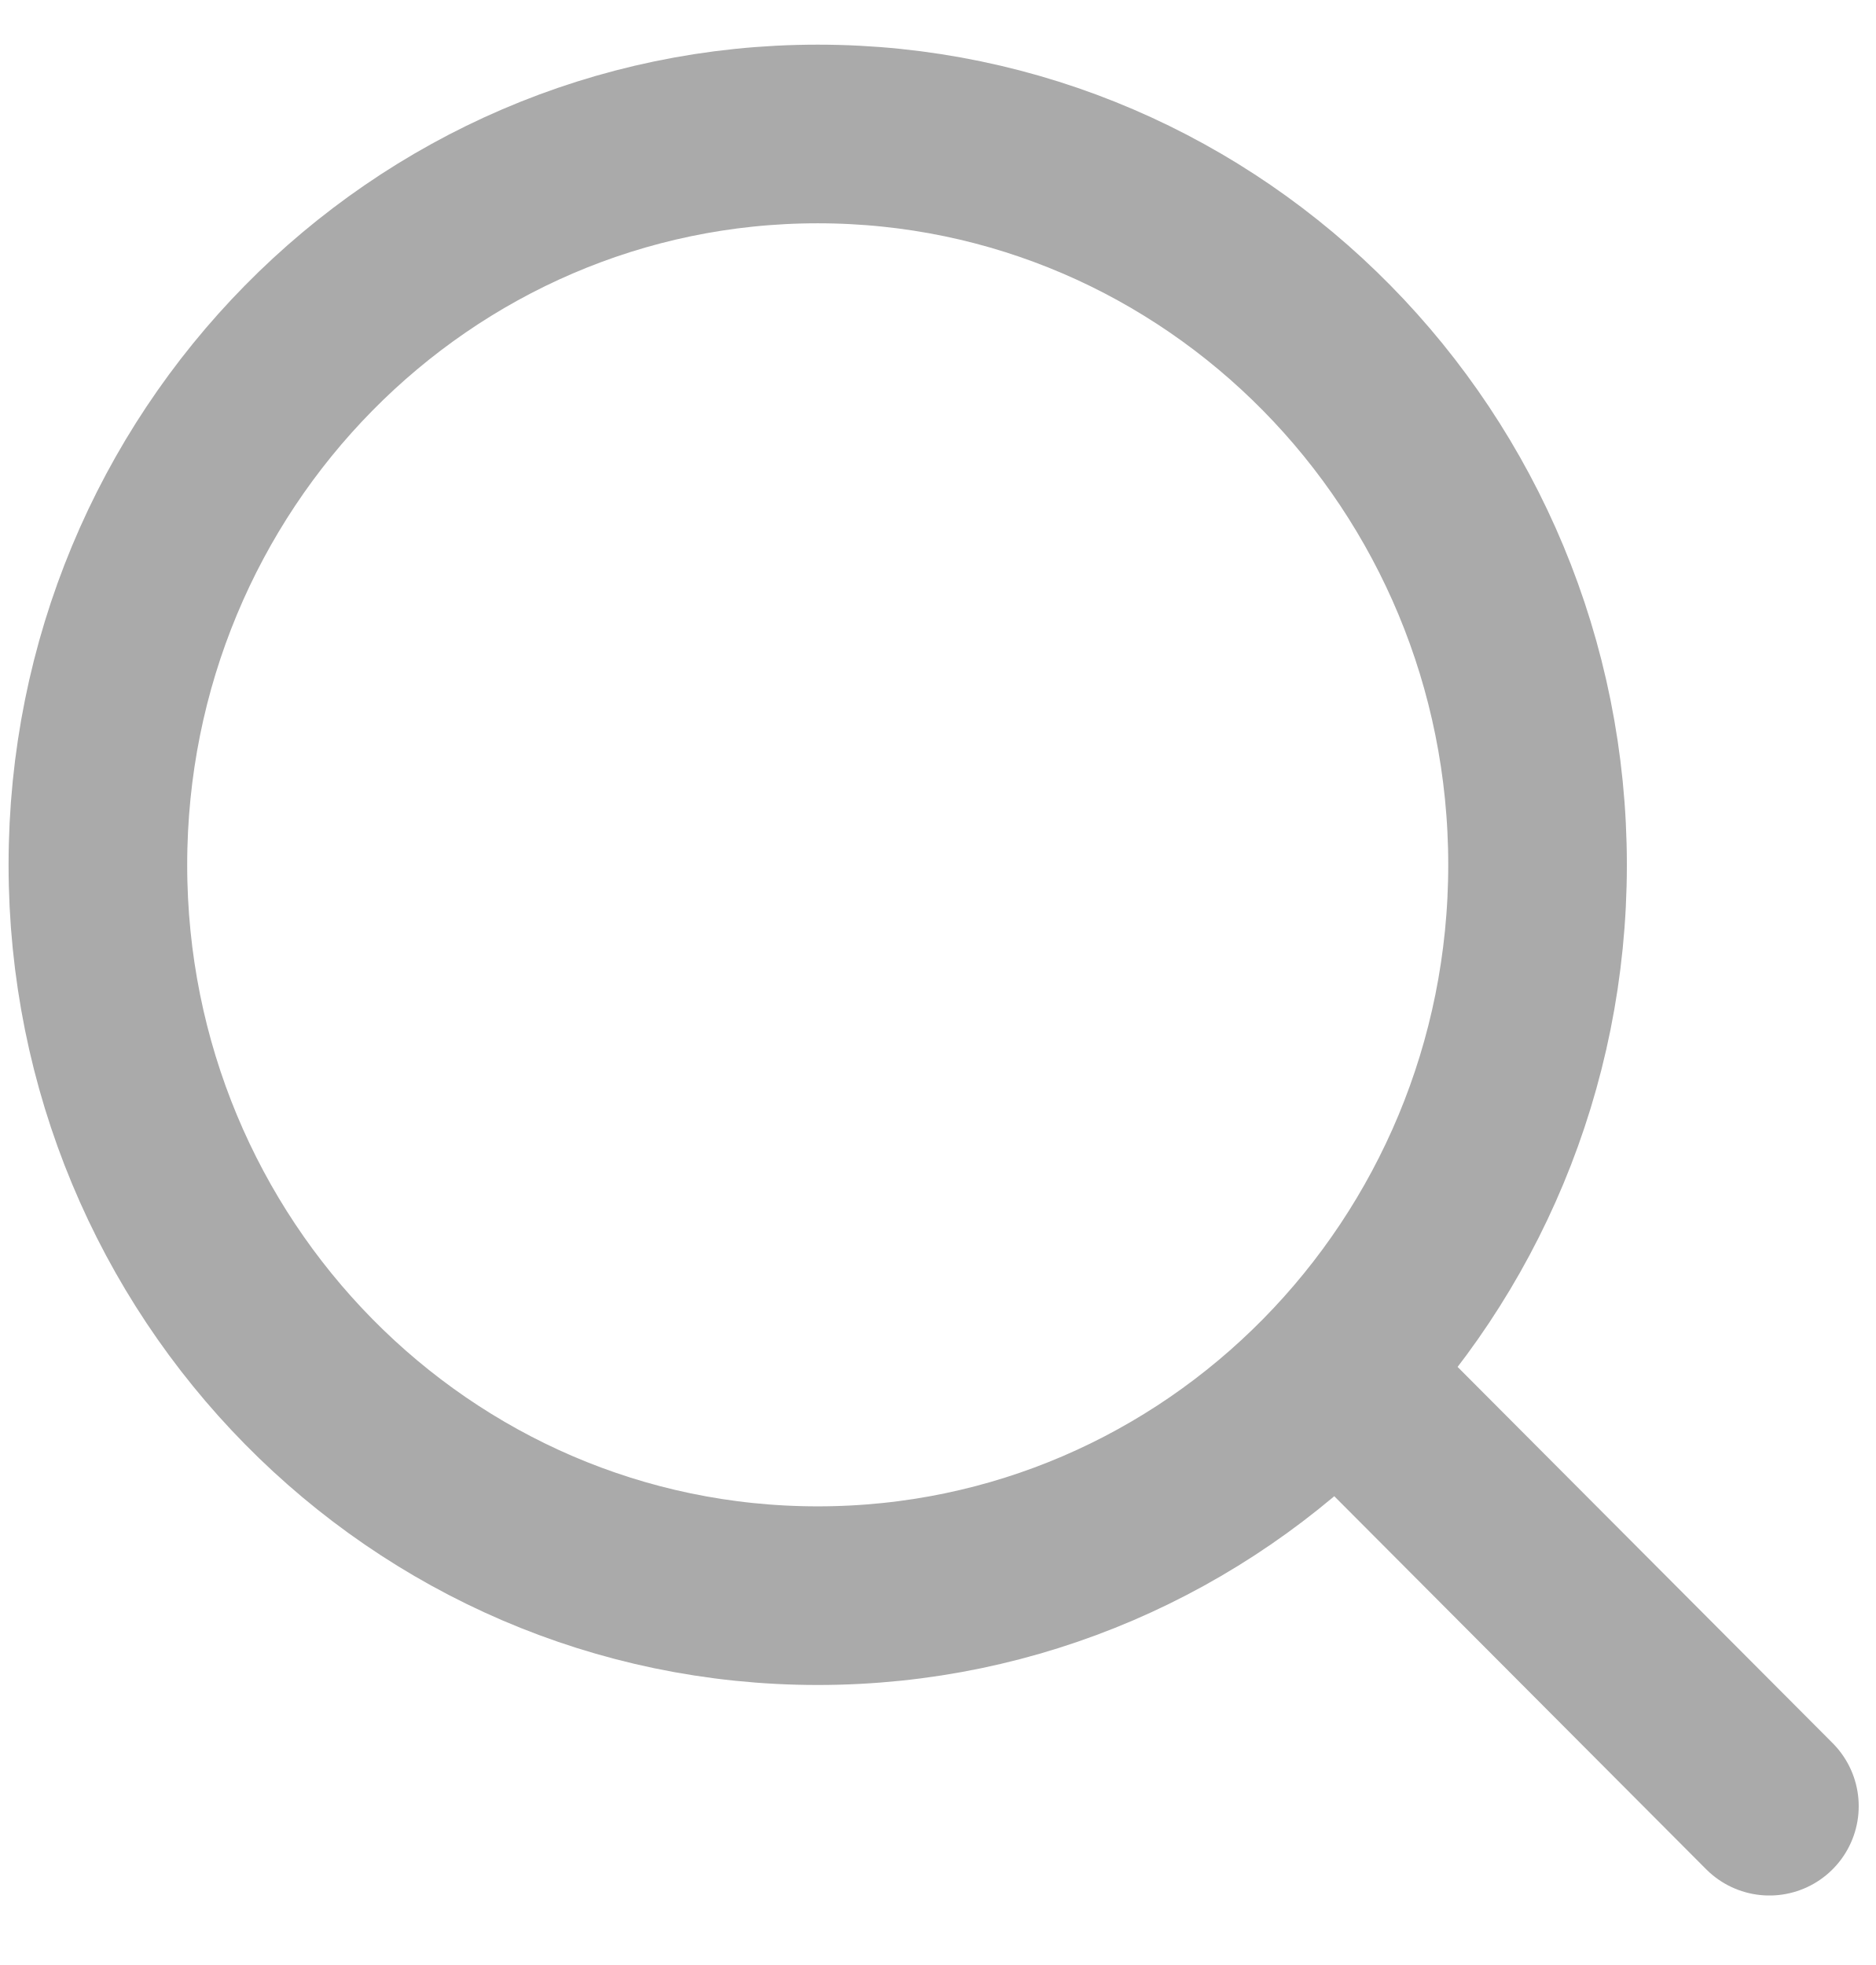
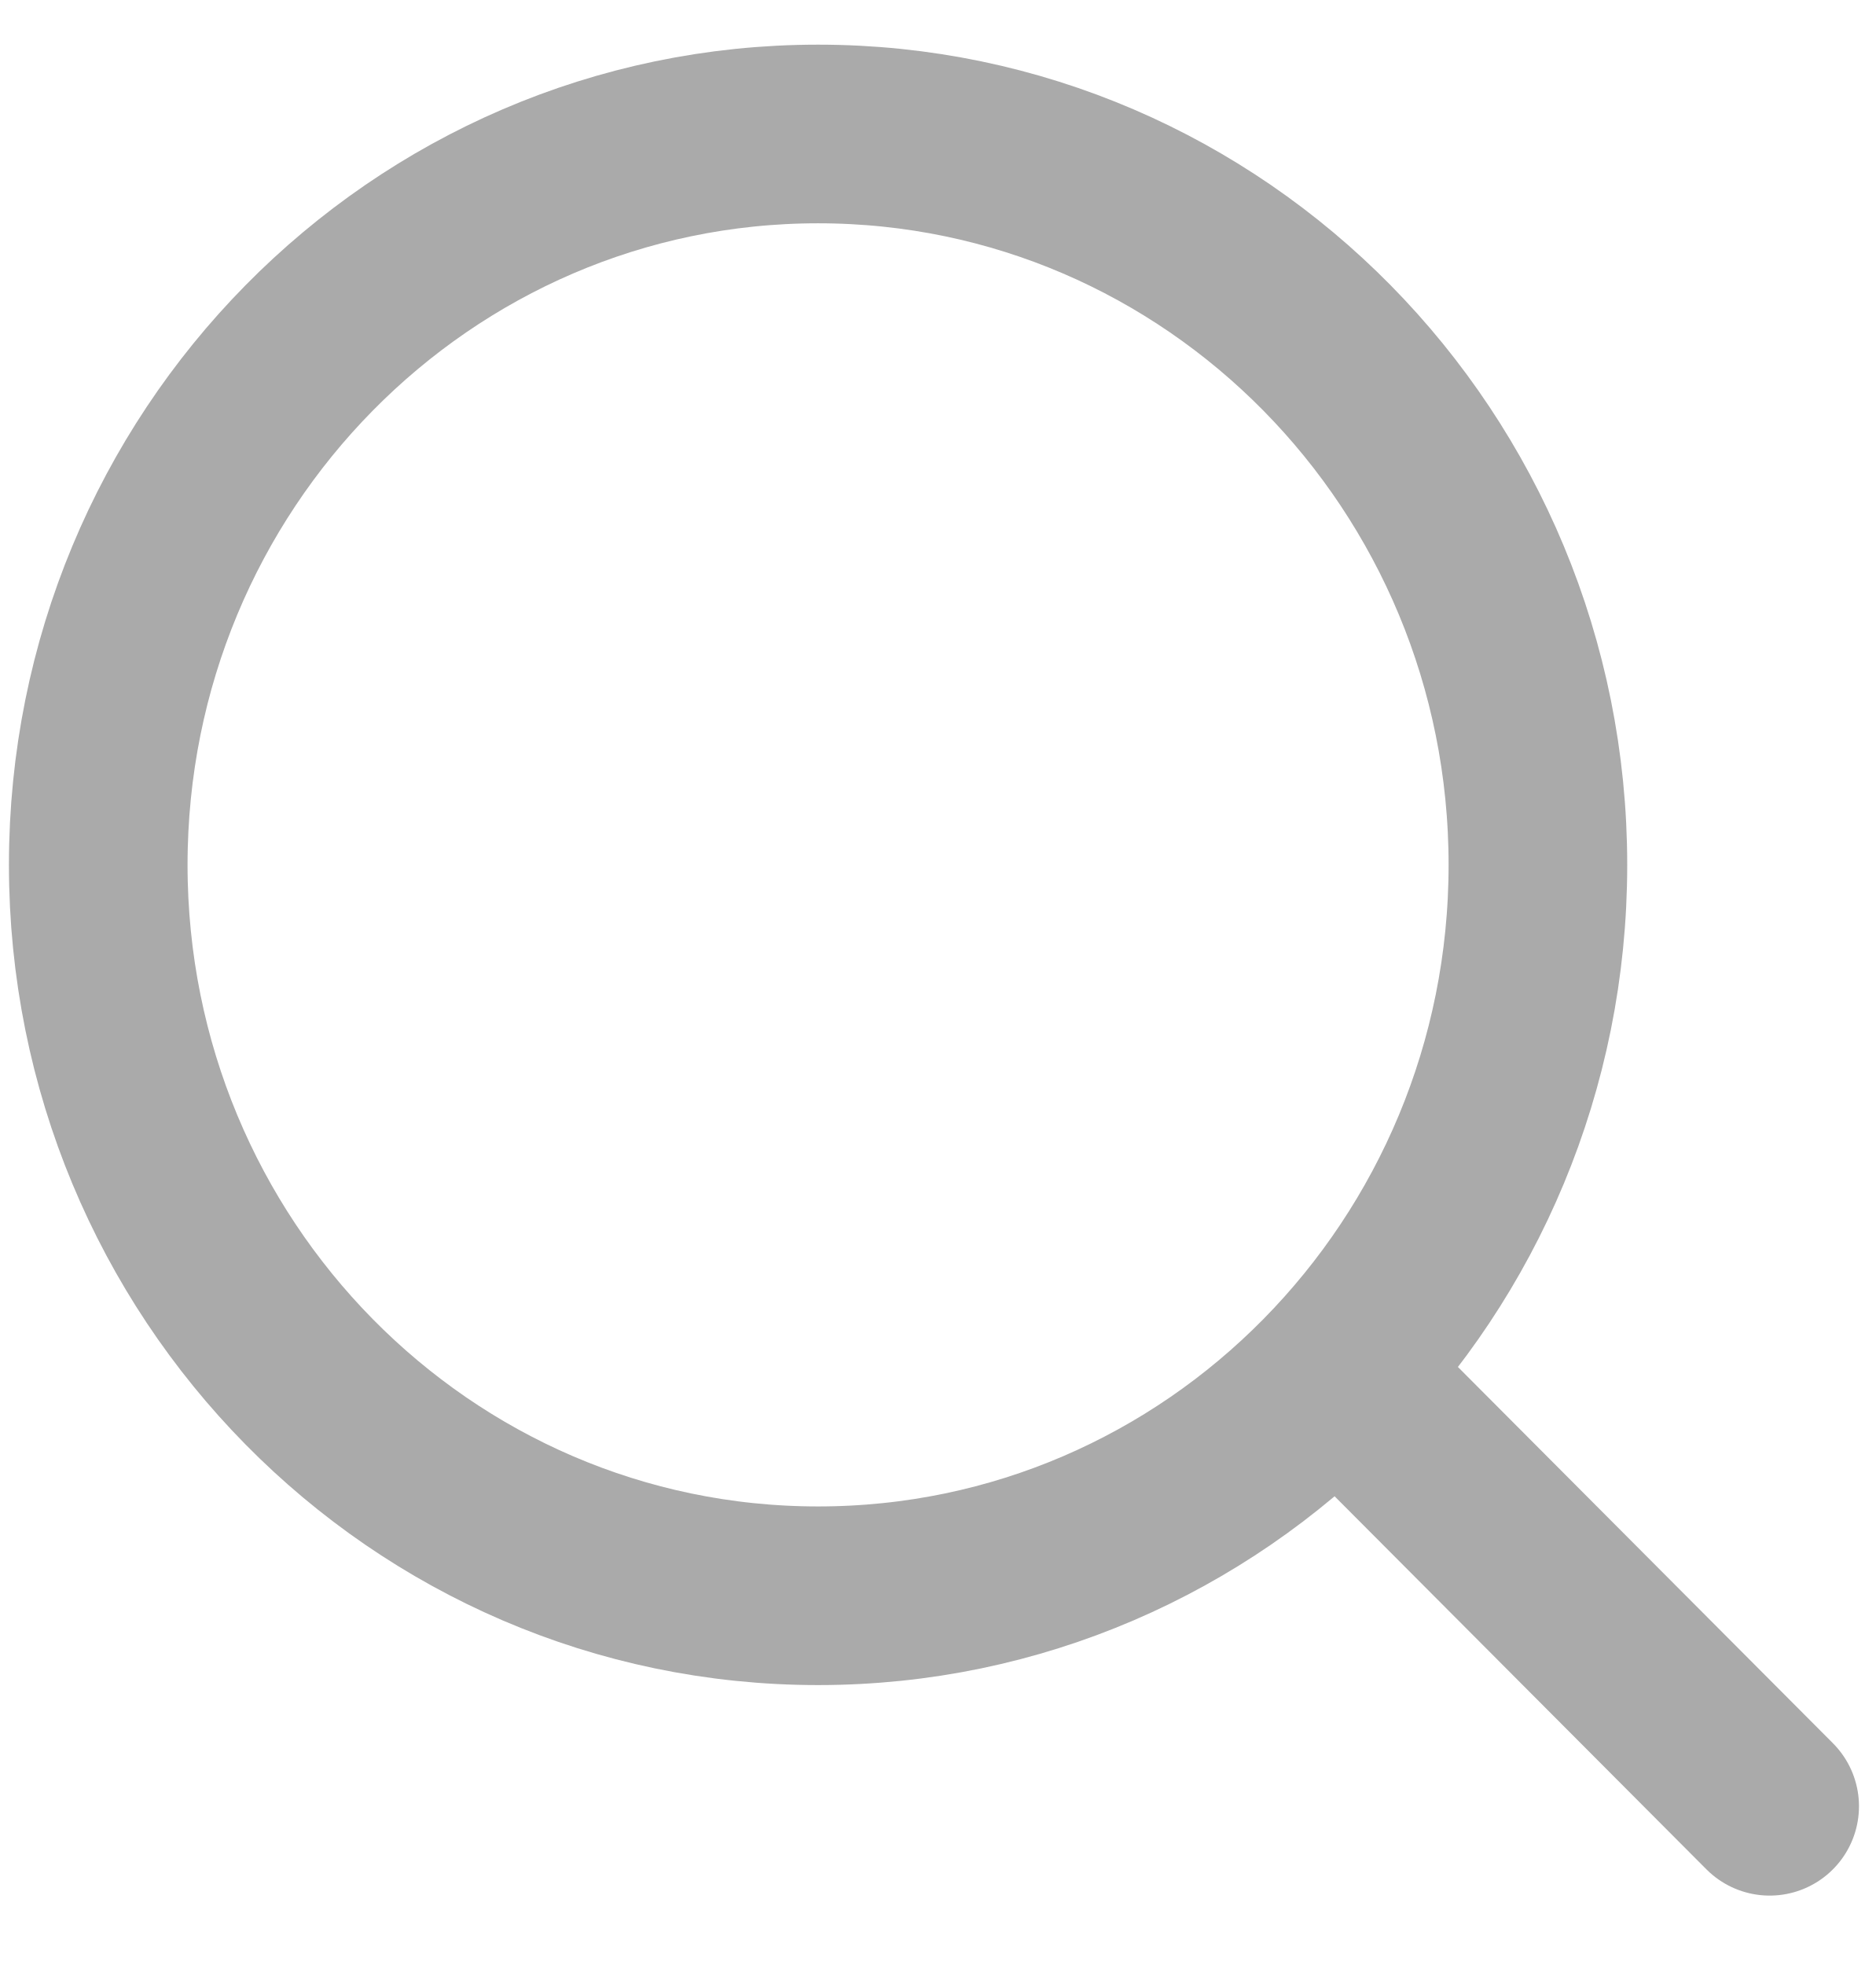
- <svg xmlns="http://www.w3.org/2000/svg" width="21px" height="22px" viewBox="0 0 21 22" version="1.1">
-   <g id="Page-1" stroke="none" stroke-width="1" fill="none" fill-rule="evenodd" stroke-linecap="round" stroke-linejoin="round">
-     <g id="Artboard" transform="translate(-762, -145)" stroke="#AAAAAA" stroke-width="2">
-       <g id="Group-6" transform="translate(411, 137)">
-         <path d="M368.216,17.683 C368.216,22.203 364.609,25.865 360.156,25.865 C355.704,25.865 352.096,22.203 352.096,17.683 C352.096,13.163 355.704,9.5 360.156,9.5 C364.609,9.5 368.216,13.163 368.216,17.683 L368.216,17.683 Z M370.812,28.222 L366.172,23.568 L370.812,28.222 Z" id="Search-outlined" />
+ <svg xmlns="http://www.w3.org/2000/svg" version="1.1" viewBox="0 0 21 22">
+   <g fill="none" fill-rule="evenodd" stroke-linecap="round" stroke-linejoin="round">
+     <g transform="translate(-762 -145)" stroke="#aaa" stroke-width="2">
+       <g transform="translate(411 137)">
+         <path d="m368.22 17.683c0 4.52-3.608 8.183-8.06 8.183-4.452 0-8.06-3.663-8.06-8.183 0-4.52 3.608-8.183 8.06-8.183 4.452 0 8.06 3.663 8.06 8.183zm2.595 10.54-4.64-4.655 4.64 4.655z" />
      </g>
    </g>
  </g>
</svg>
